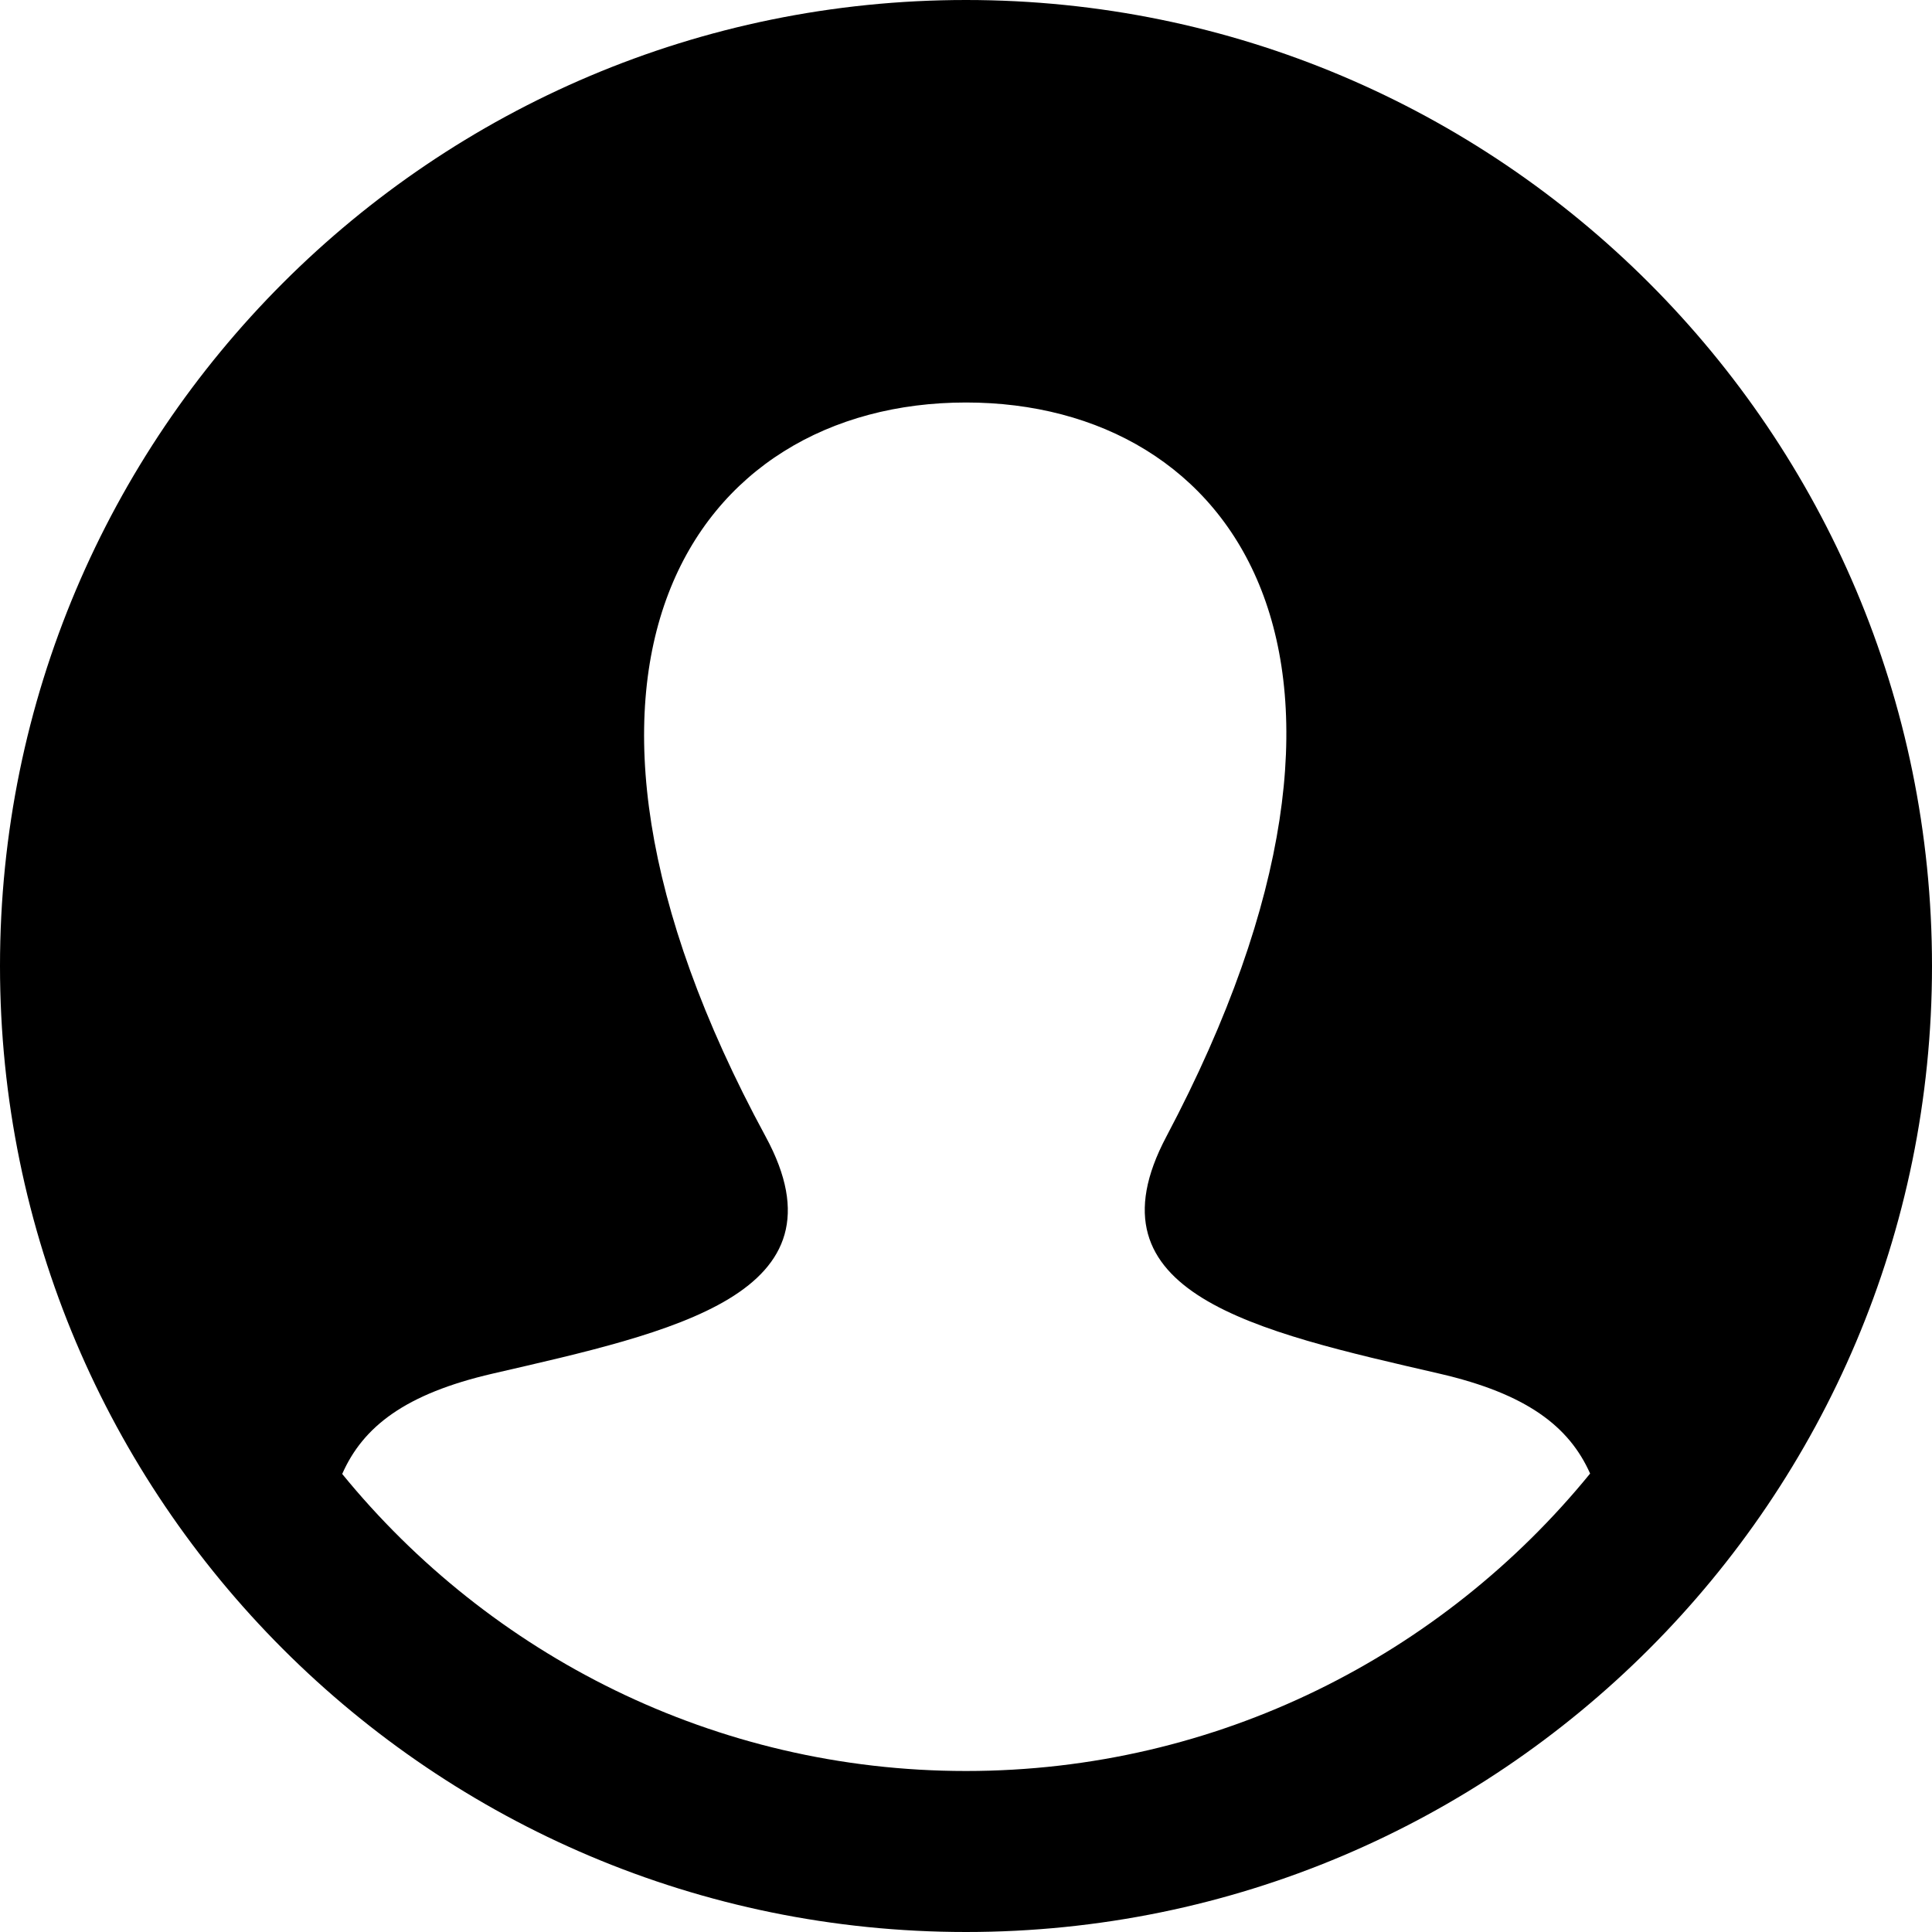
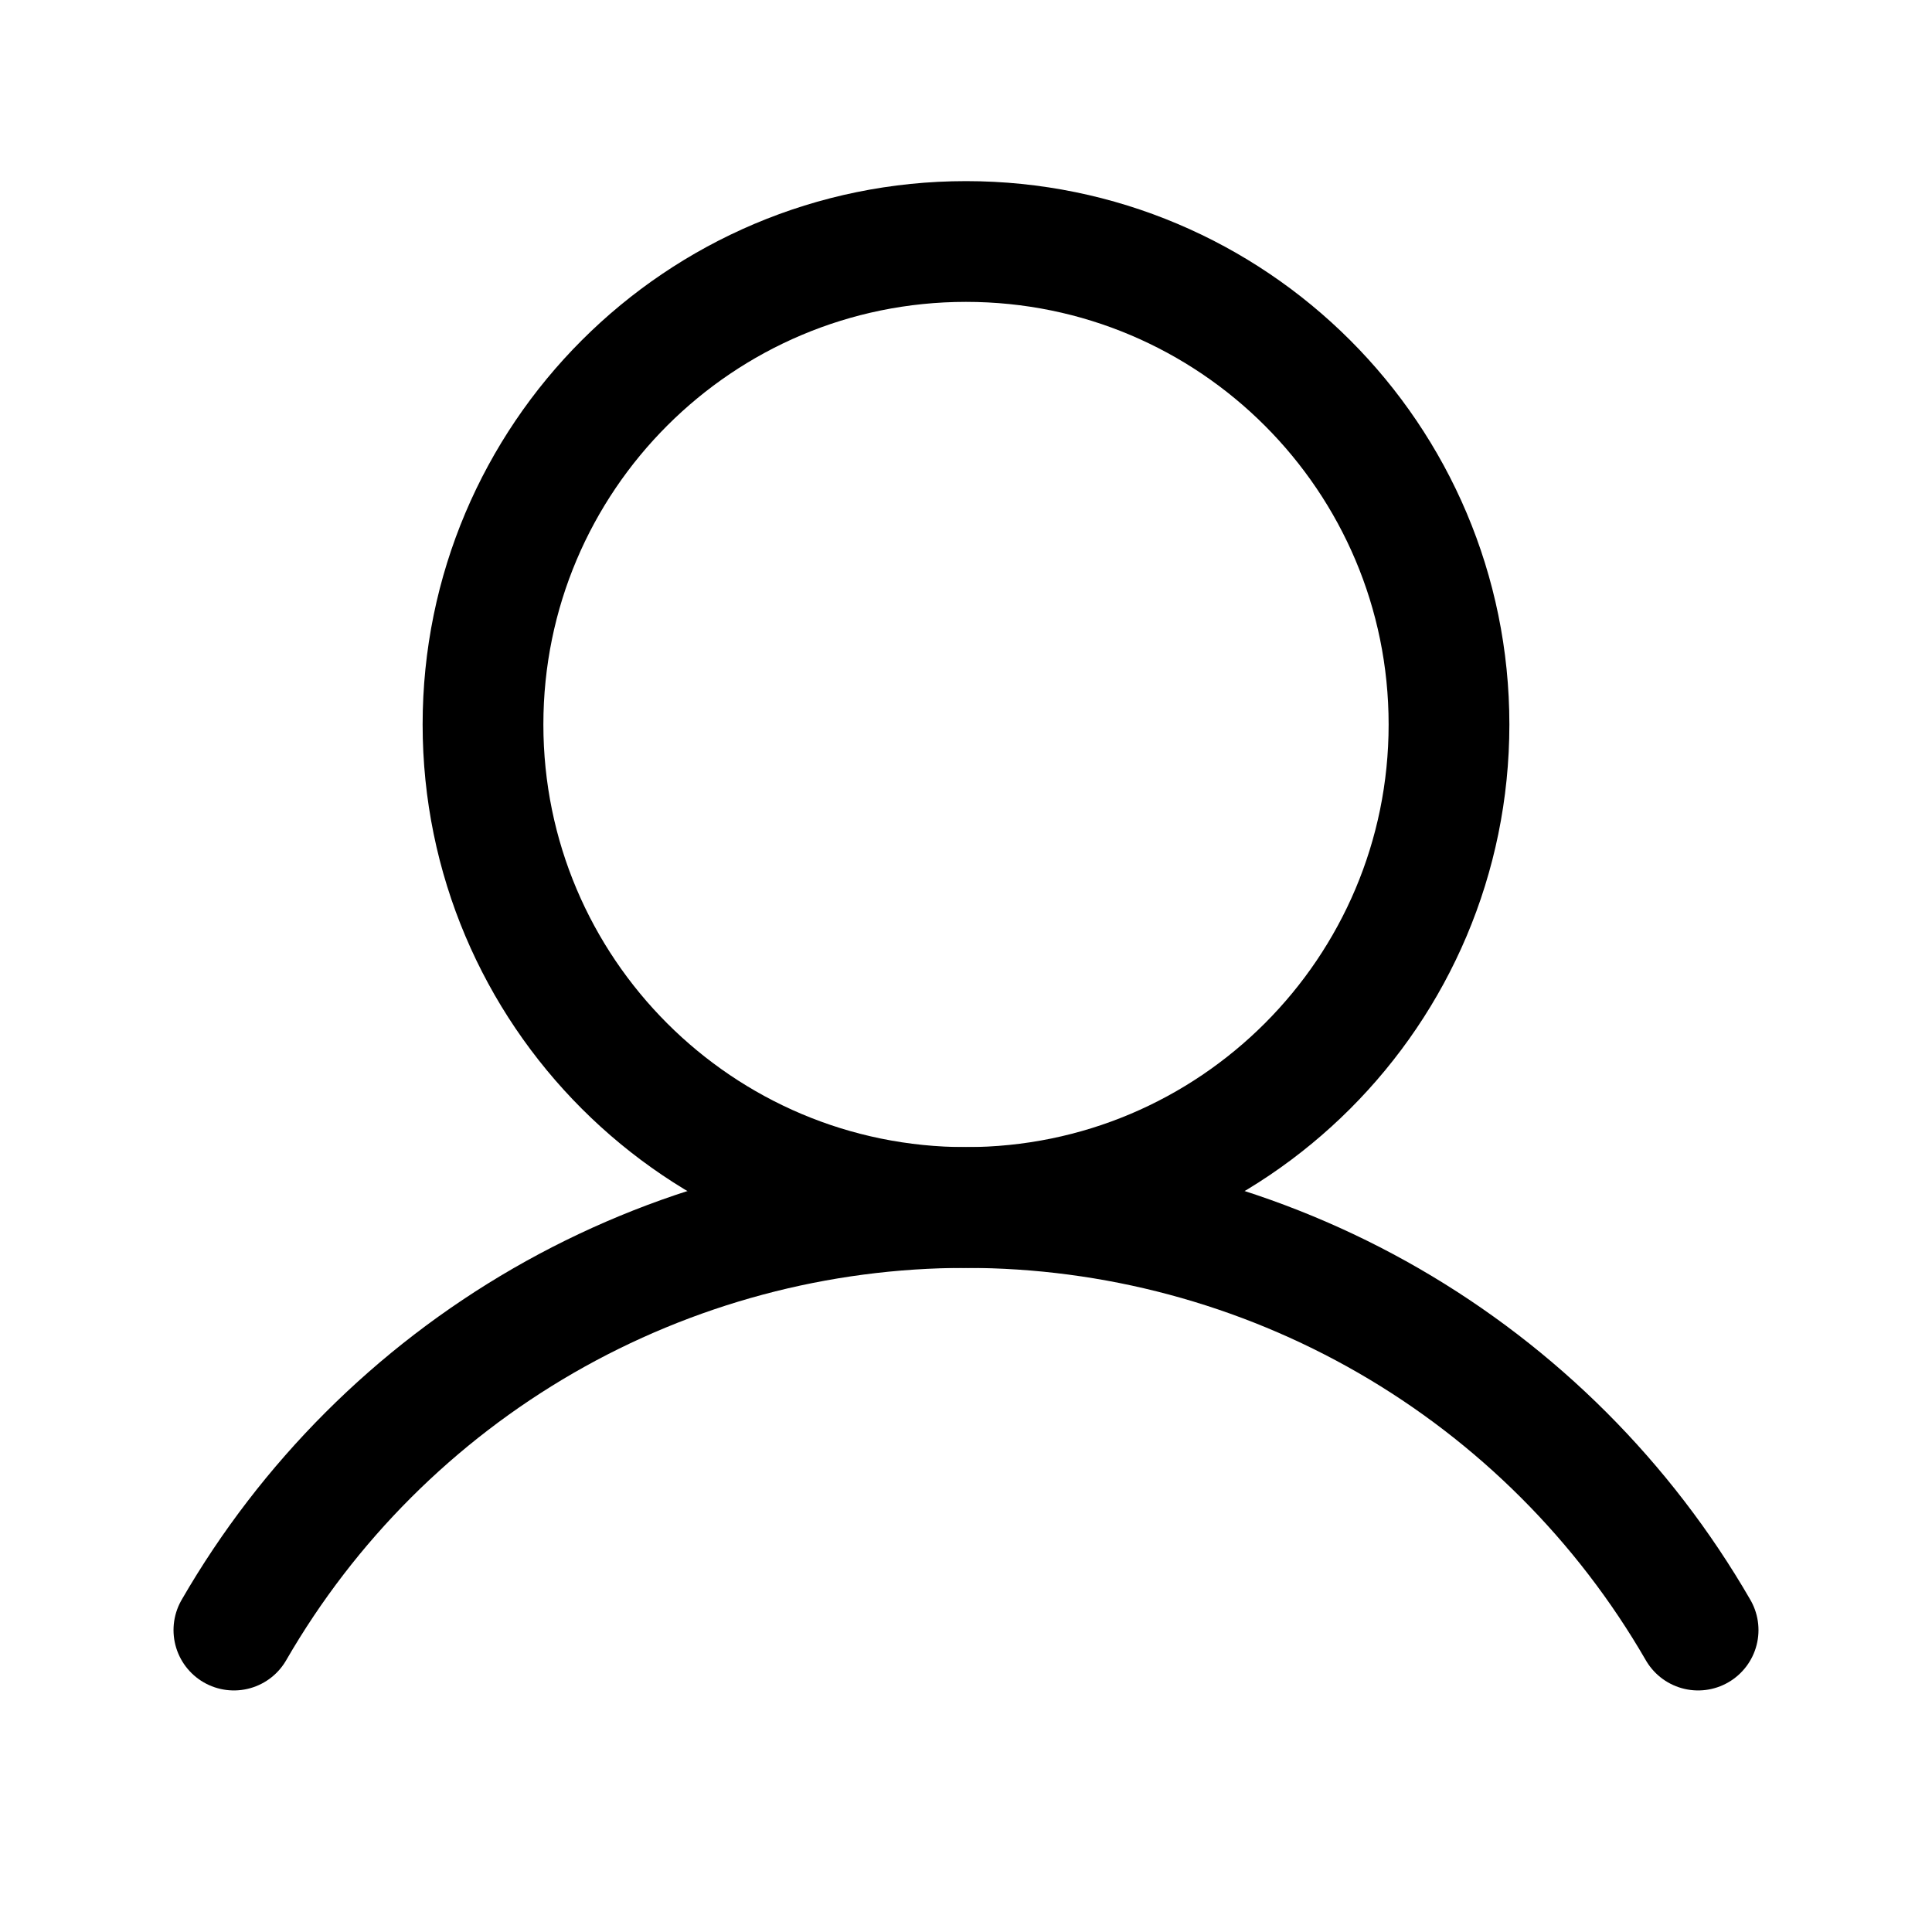
- <svg xmlns="http://www.w3.org/2000/svg" width="24" height="24" viewBox="0 0 24 24">
-   <path d="M12 0c-6.627 0-12 5.373-12 12s5.373 12 12 12 12-5.373 12-12-5.373-12-12-12zm0 22c-3.123 0-5.914-1.441-7.749-3.69.259-.588.783-.995 1.867-1.246 2.244-.518 4.459-.981 3.393-2.945-3.155-5.82-.899-9.119 2.489-9.119 3.322 0 5.634 3.177 2.489 9.119-1.035 1.952 1.1 2.416 3.393 2.945 1.082.25 1.61.655 1.871 1.241-1.836 2.253-4.628 3.695-7.753 3.695z" />
+ <svg xmlns="http://www.w3.org/2000/svg" width="32" height="32" viewBox="0 0 32 32" fill="none">
+   <path d="M16 20C20.418 20 24 16.418 24 12C24 7.582 20.418 4 16 4C11.582 4 8 7.582 8 12C8 16.418 11.582 20 16 20Z" stroke="black" stroke-width="2" stroke-miterlimit="10" />
+   <path d="M3.874 26.999C5.103 24.871 6.871 23.104 8.999 21.875C11.128 20.647 13.542 20 16 20C18.458 20 20.872 20.647 23.001 21.875C25.129 23.104 26.897 24.871 28.126 26.999" stroke="black" stroke-width="2" stroke-linecap="round" stroke-linejoin="round" />
</svg>
